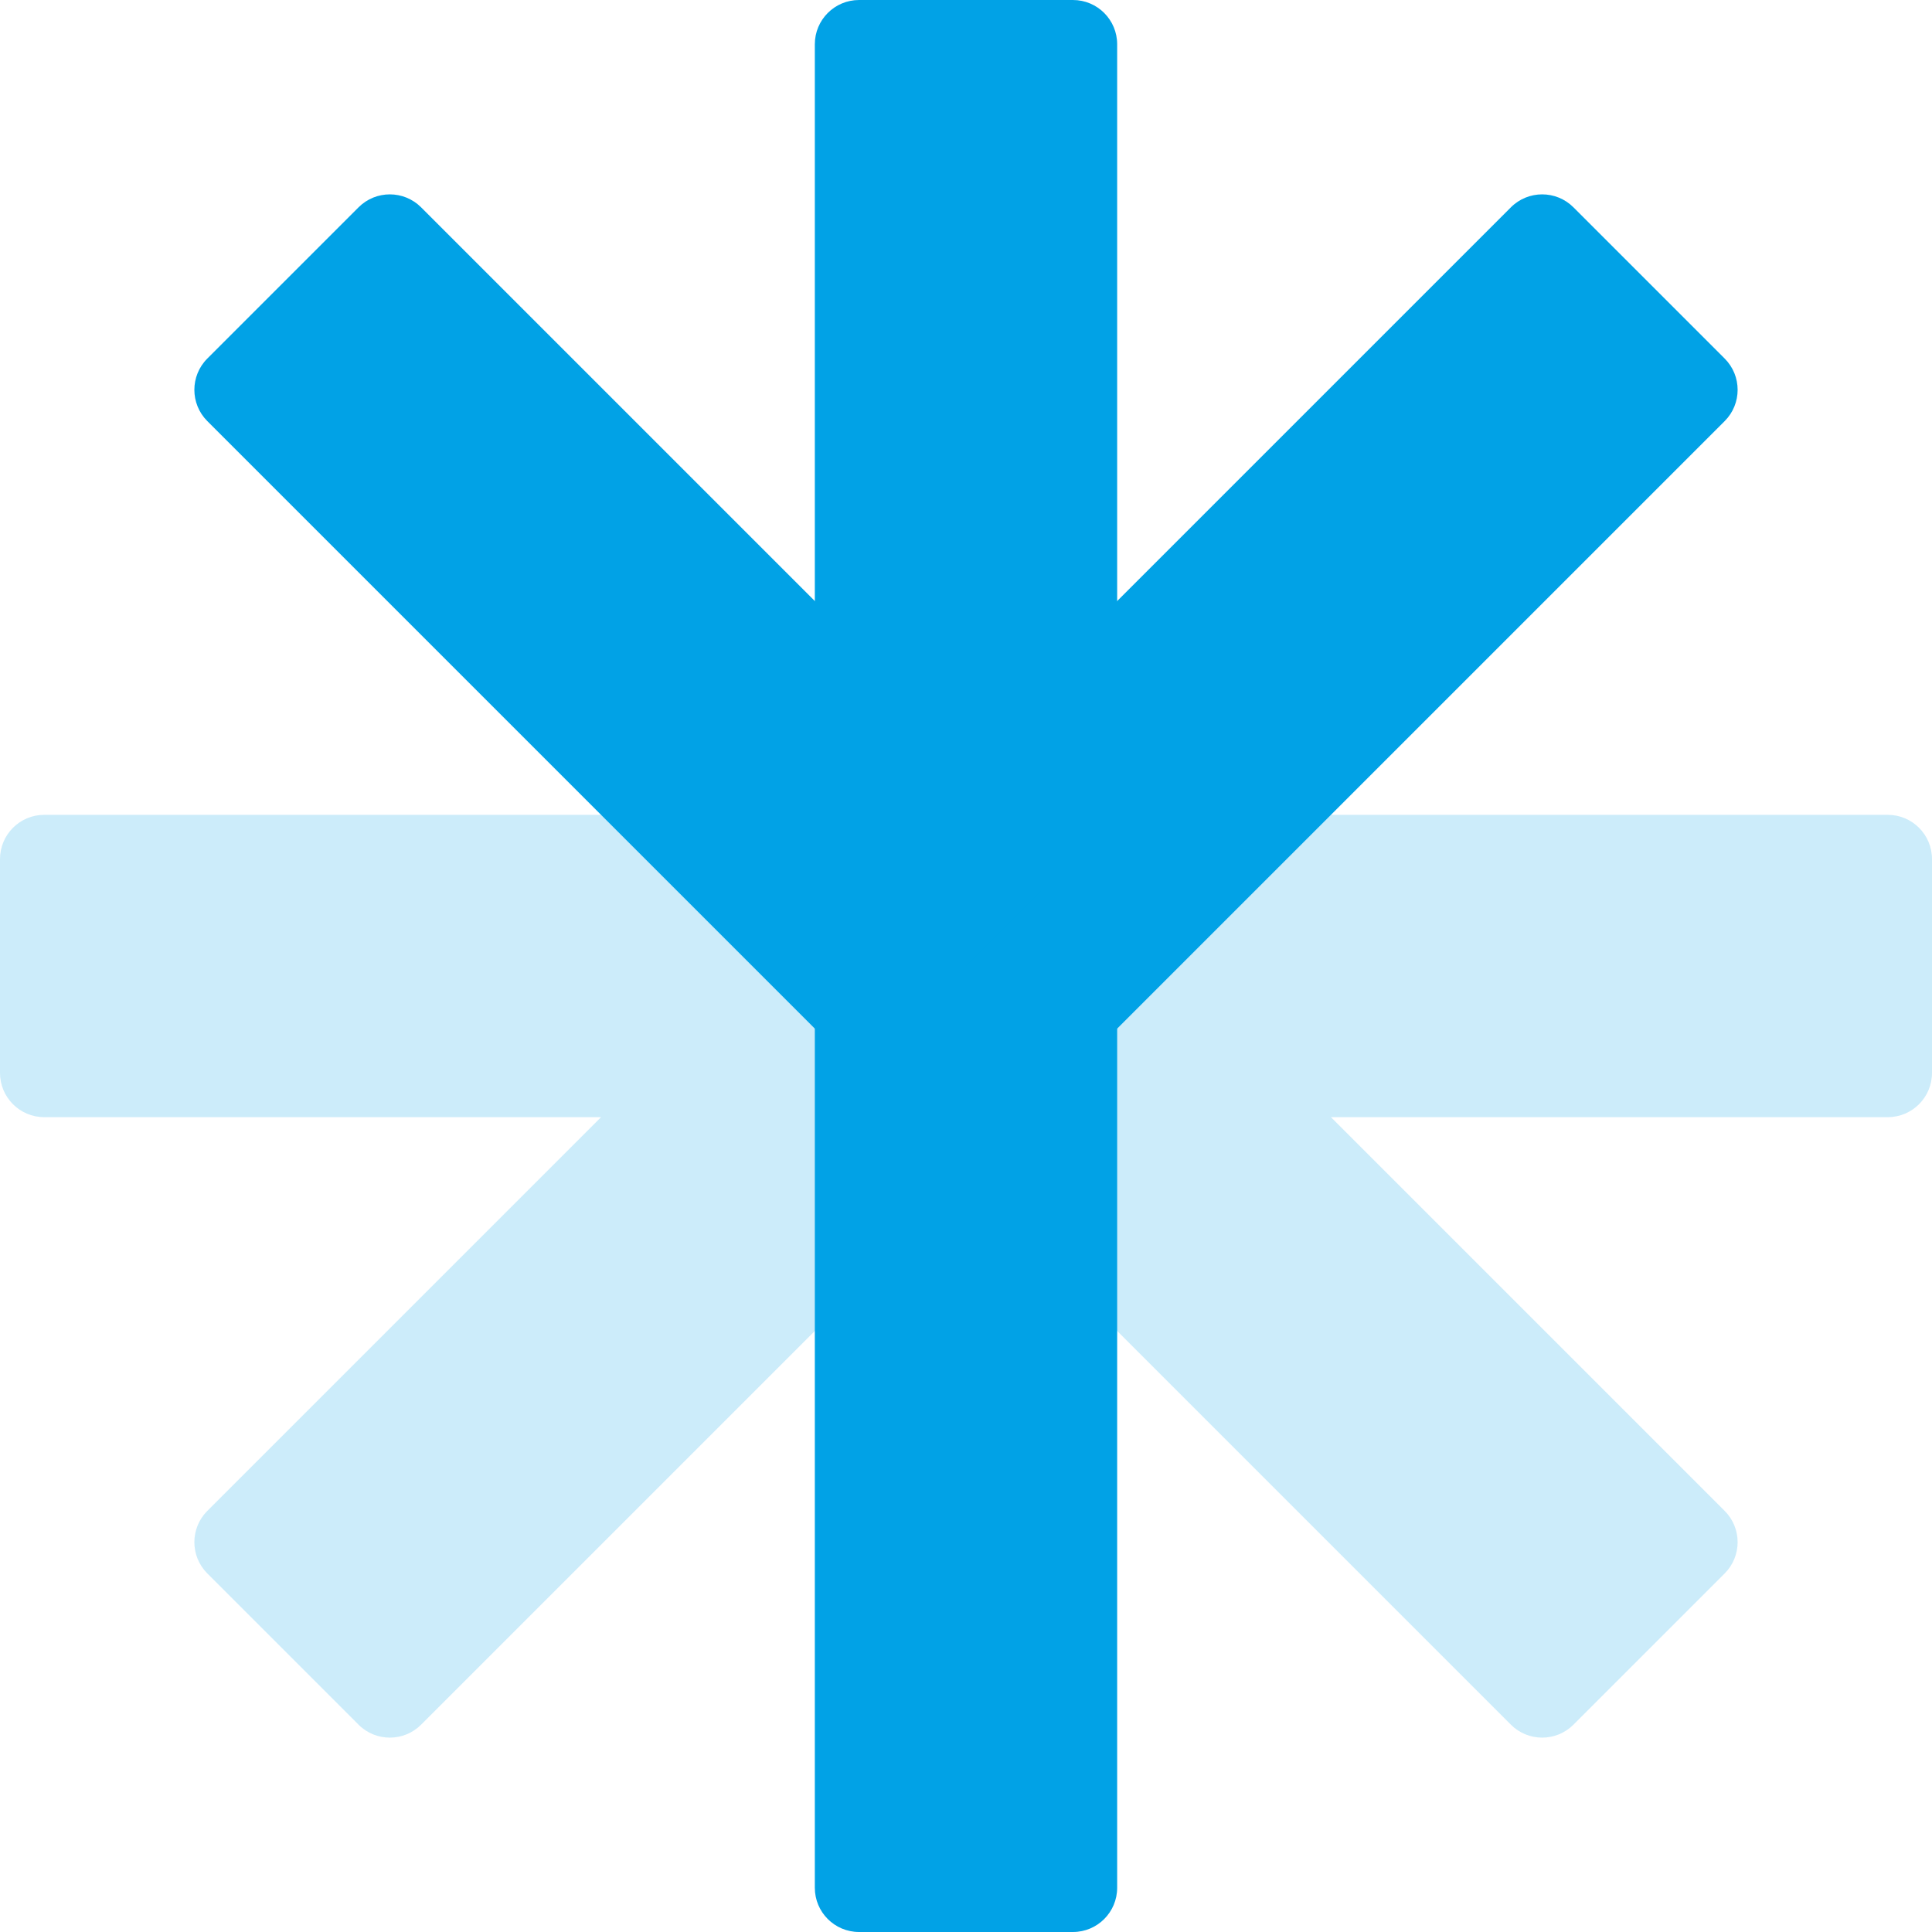
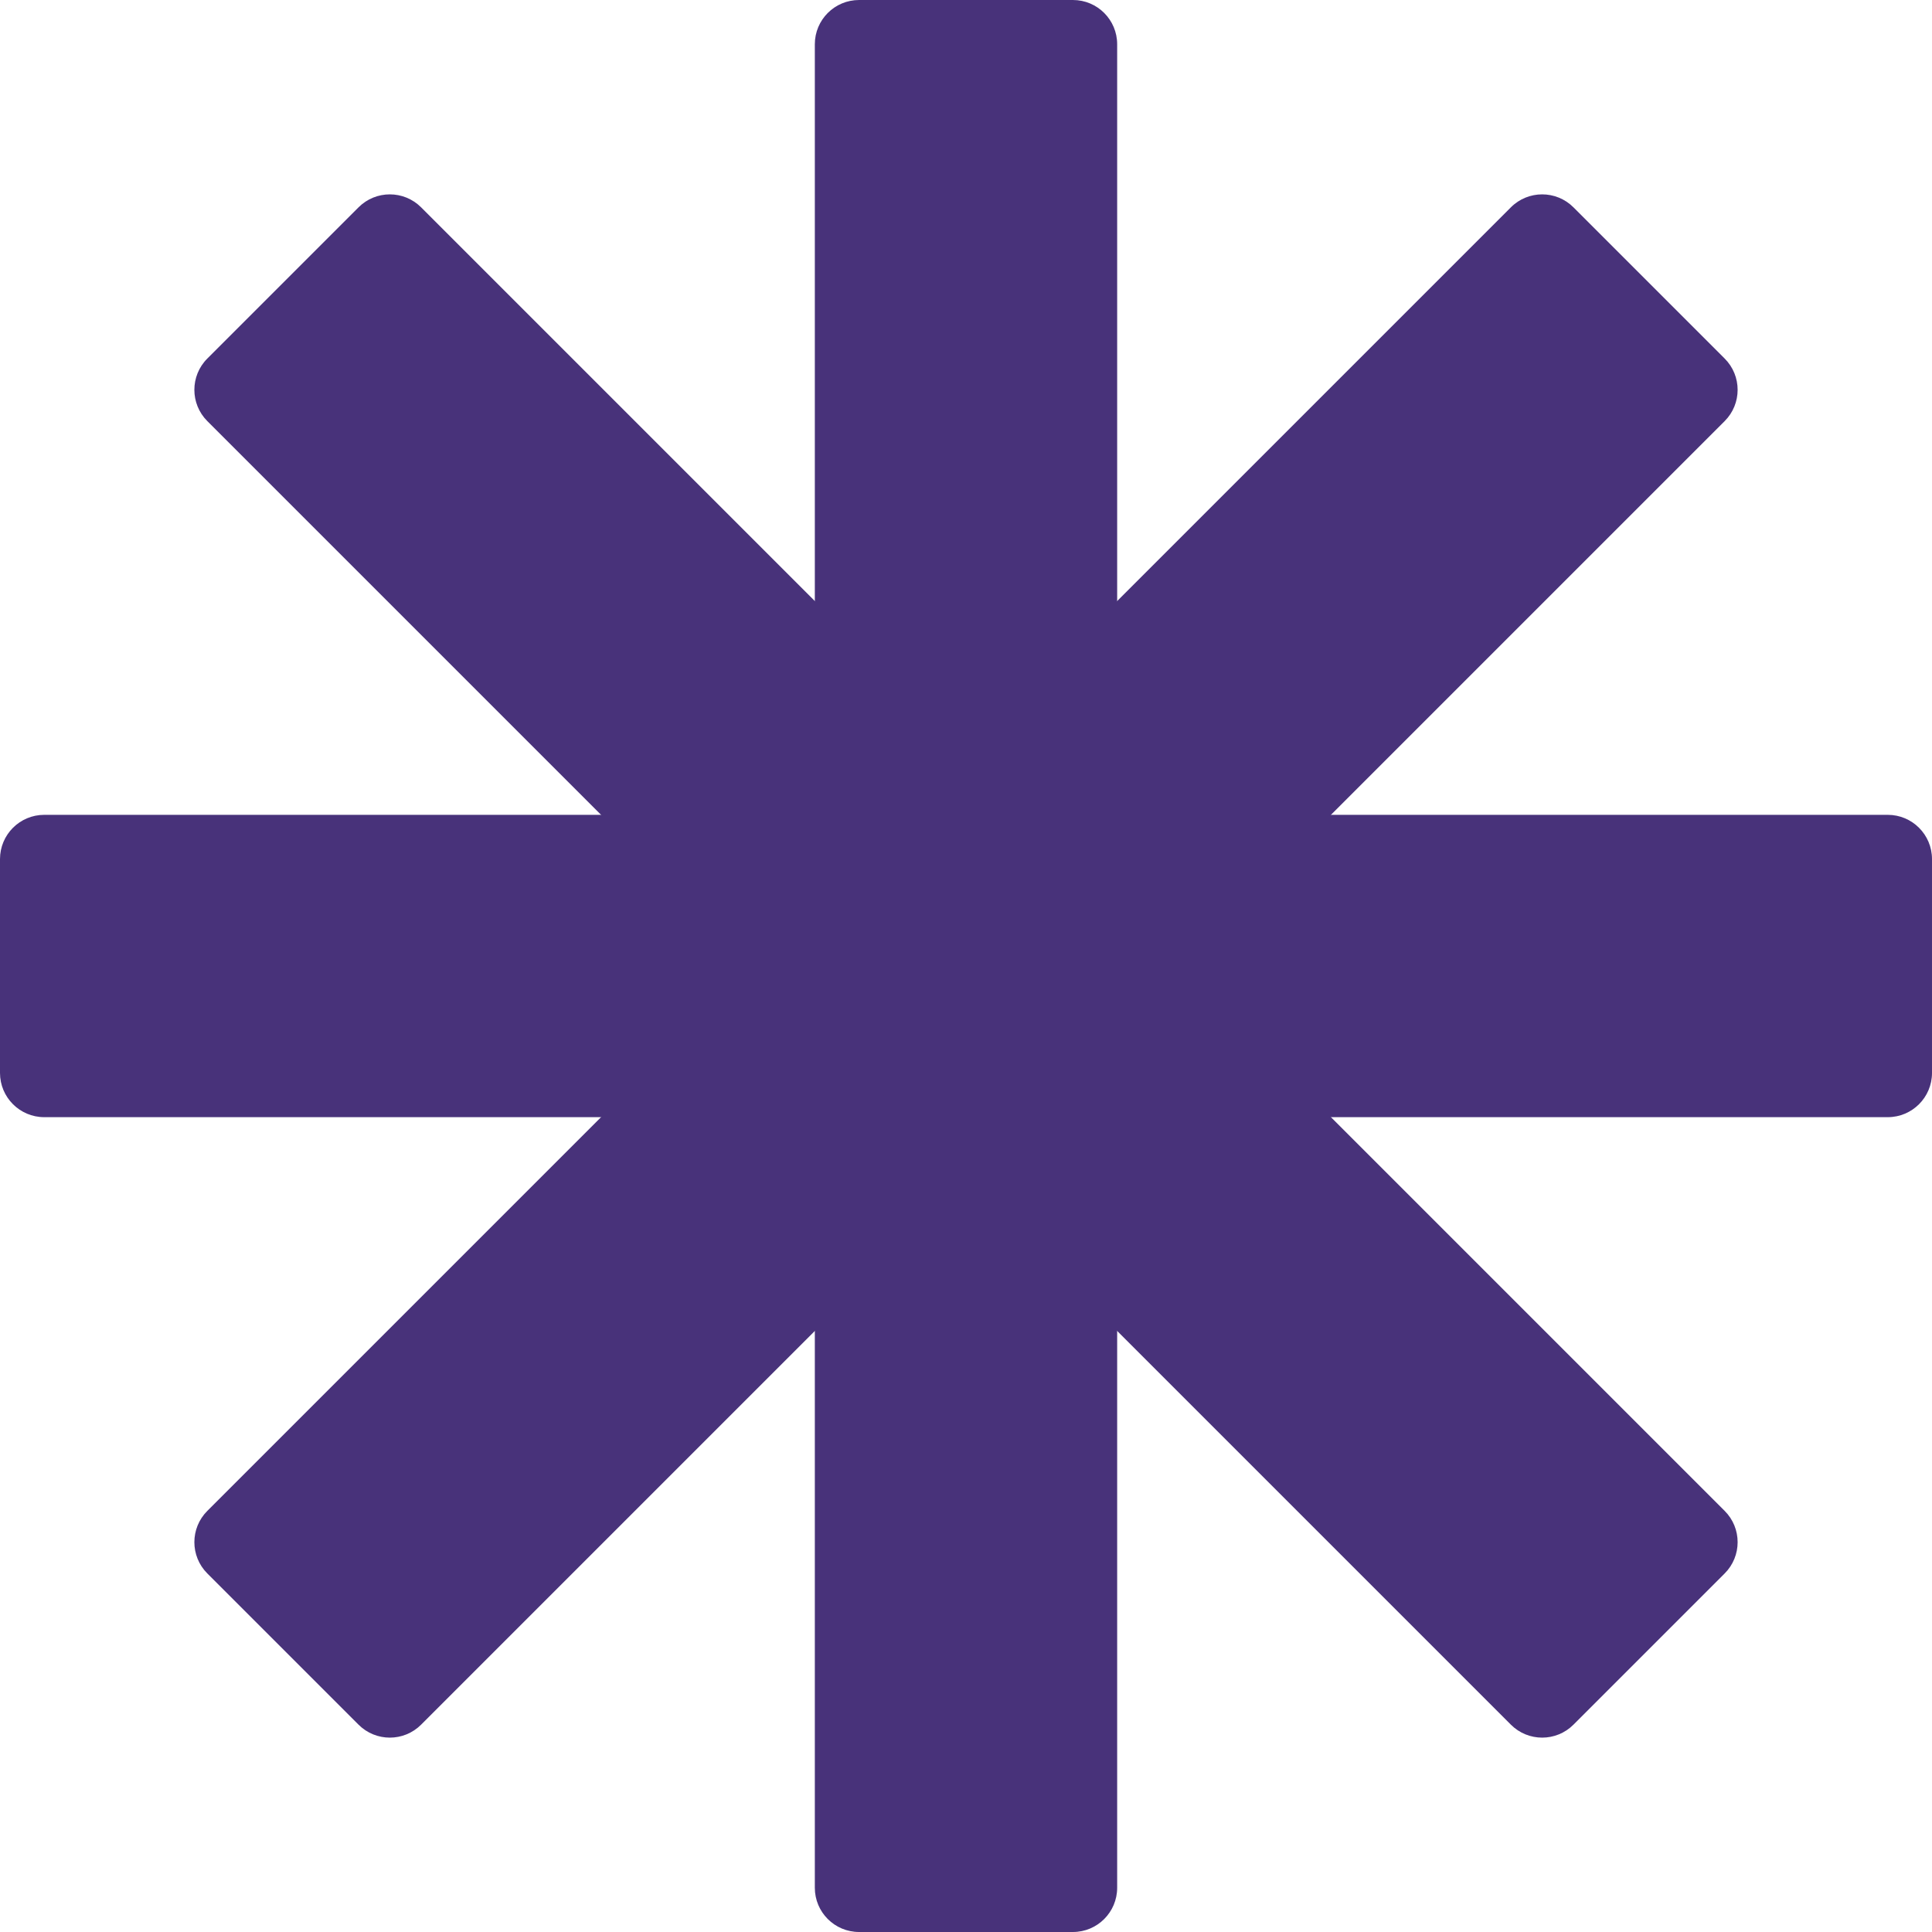
<svg xmlns="http://www.w3.org/2000/svg" width="524" height="524" viewBox="0 0 524 524" fill="none">
-   <path fill-rule="evenodd" clip-rule="evenodd" d="M7.43046e-06 291C7.43046e-06 297.627 5.373 303 12 303L163.016 303L56.231 409.785C51.545 414.471 51.545 422.069 56.231 426.755L97.243 467.768C101.93 472.454 109.528 472.454 114.214 467.768L261.999 319.982L409.785 467.768C414.471 472.454 422.069 472.454 426.755 467.768L467.767 426.756C472.454 422.069 472.454 414.471 467.767 409.785L360.982 303L511.999 303C518.626 303 523.999 297.627 523.999 291V233C523.999 226.373 518.626 221 511.999 221L273.999 221C267.408 221 262.058 226.314 262 232.891C261.941 226.314 256.591 221 250 221L12 221C5.373 221 -7.03496e-07 226.373 0 233L7.43046e-06 291Z" fill="#01A2E6" fill-opacity="0.2" />
-   <rect x="220.999" width="82" height="262" rx="12" fill="#01A2E6" />
-   <rect x="290.99" y="290.991" width="82" height="262" rx="12" transform="rotate(-135 290.99 290.991)" fill="#01A2E6" />
-   <rect x="47.746" y="105.729" width="82" height="262" rx="12" transform="rotate(-45 47.7461 105.729)" fill="#01A2E6" />
-   <rect x="220.999" y="262" width="82" height="262" rx="12" fill="#01A2E6" />
+   <rect x="220.999" width="82" height="262" rx="12" fill="#48327A" />
+   <rect x="290.99" y="290.991" width="82" height="262" rx="12" transform="rotate(-135 290.99 290.991)" fill="#48327A" />
+   <rect x="47.746" y="105.729" width="82" height="262" rx="12" transform="rotate(-45 47.7461 105.729)" fill="#48327A" />
+   <rect y="303" width="82" height="262" rx="12" transform="rotate(-90 0 303)" fill="#48327A" />
+   <rect x="261.999" y="303" width="82" height="262" rx="12" transform="rotate(-90 261.999 303)" fill="#48327A" />
+   <rect x="220.999" y="262" width="82" height="262" rx="12" fill="#48327A" />
+   <rect x="105.729" y="476.253" width="82" height="262" rx="12" transform="rotate(-135 105.729 476.253)" fill="#48327A" />
+   <rect x="233.008" y="290.991" width="82" height="262" rx="12" transform="rotate(-45 233.008 290.991)" fill="#48327A" />
</svg>
